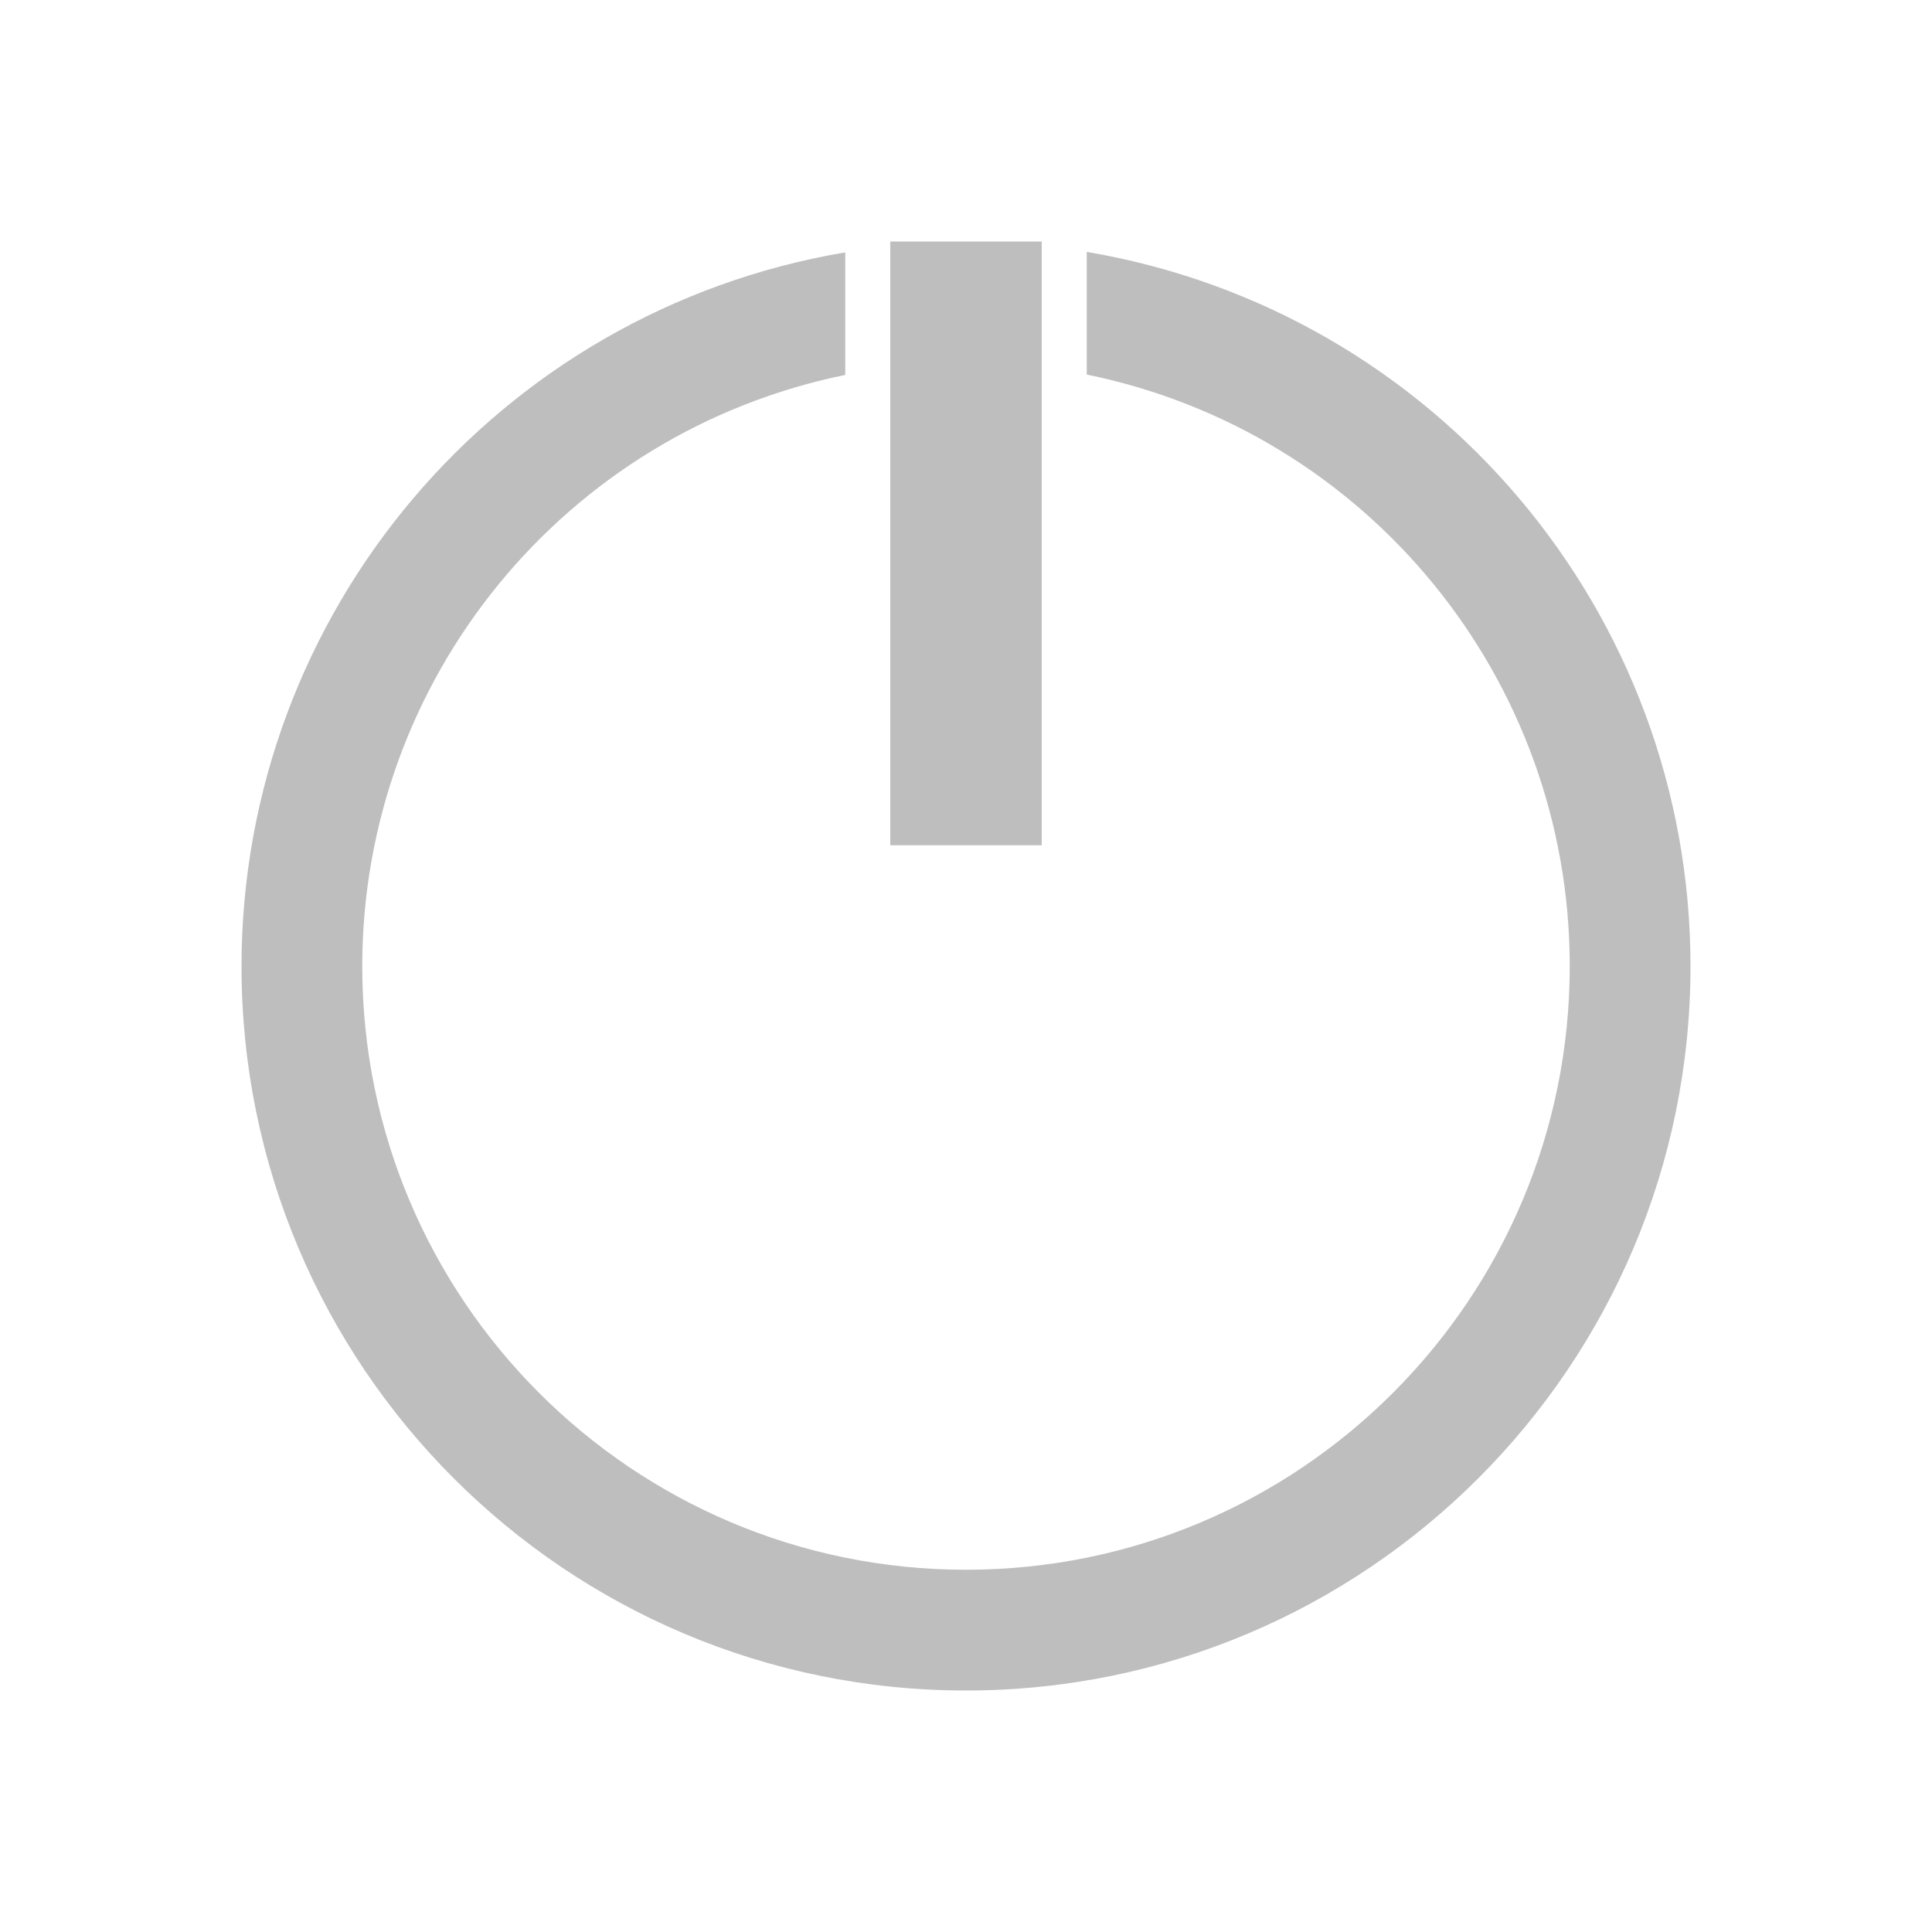
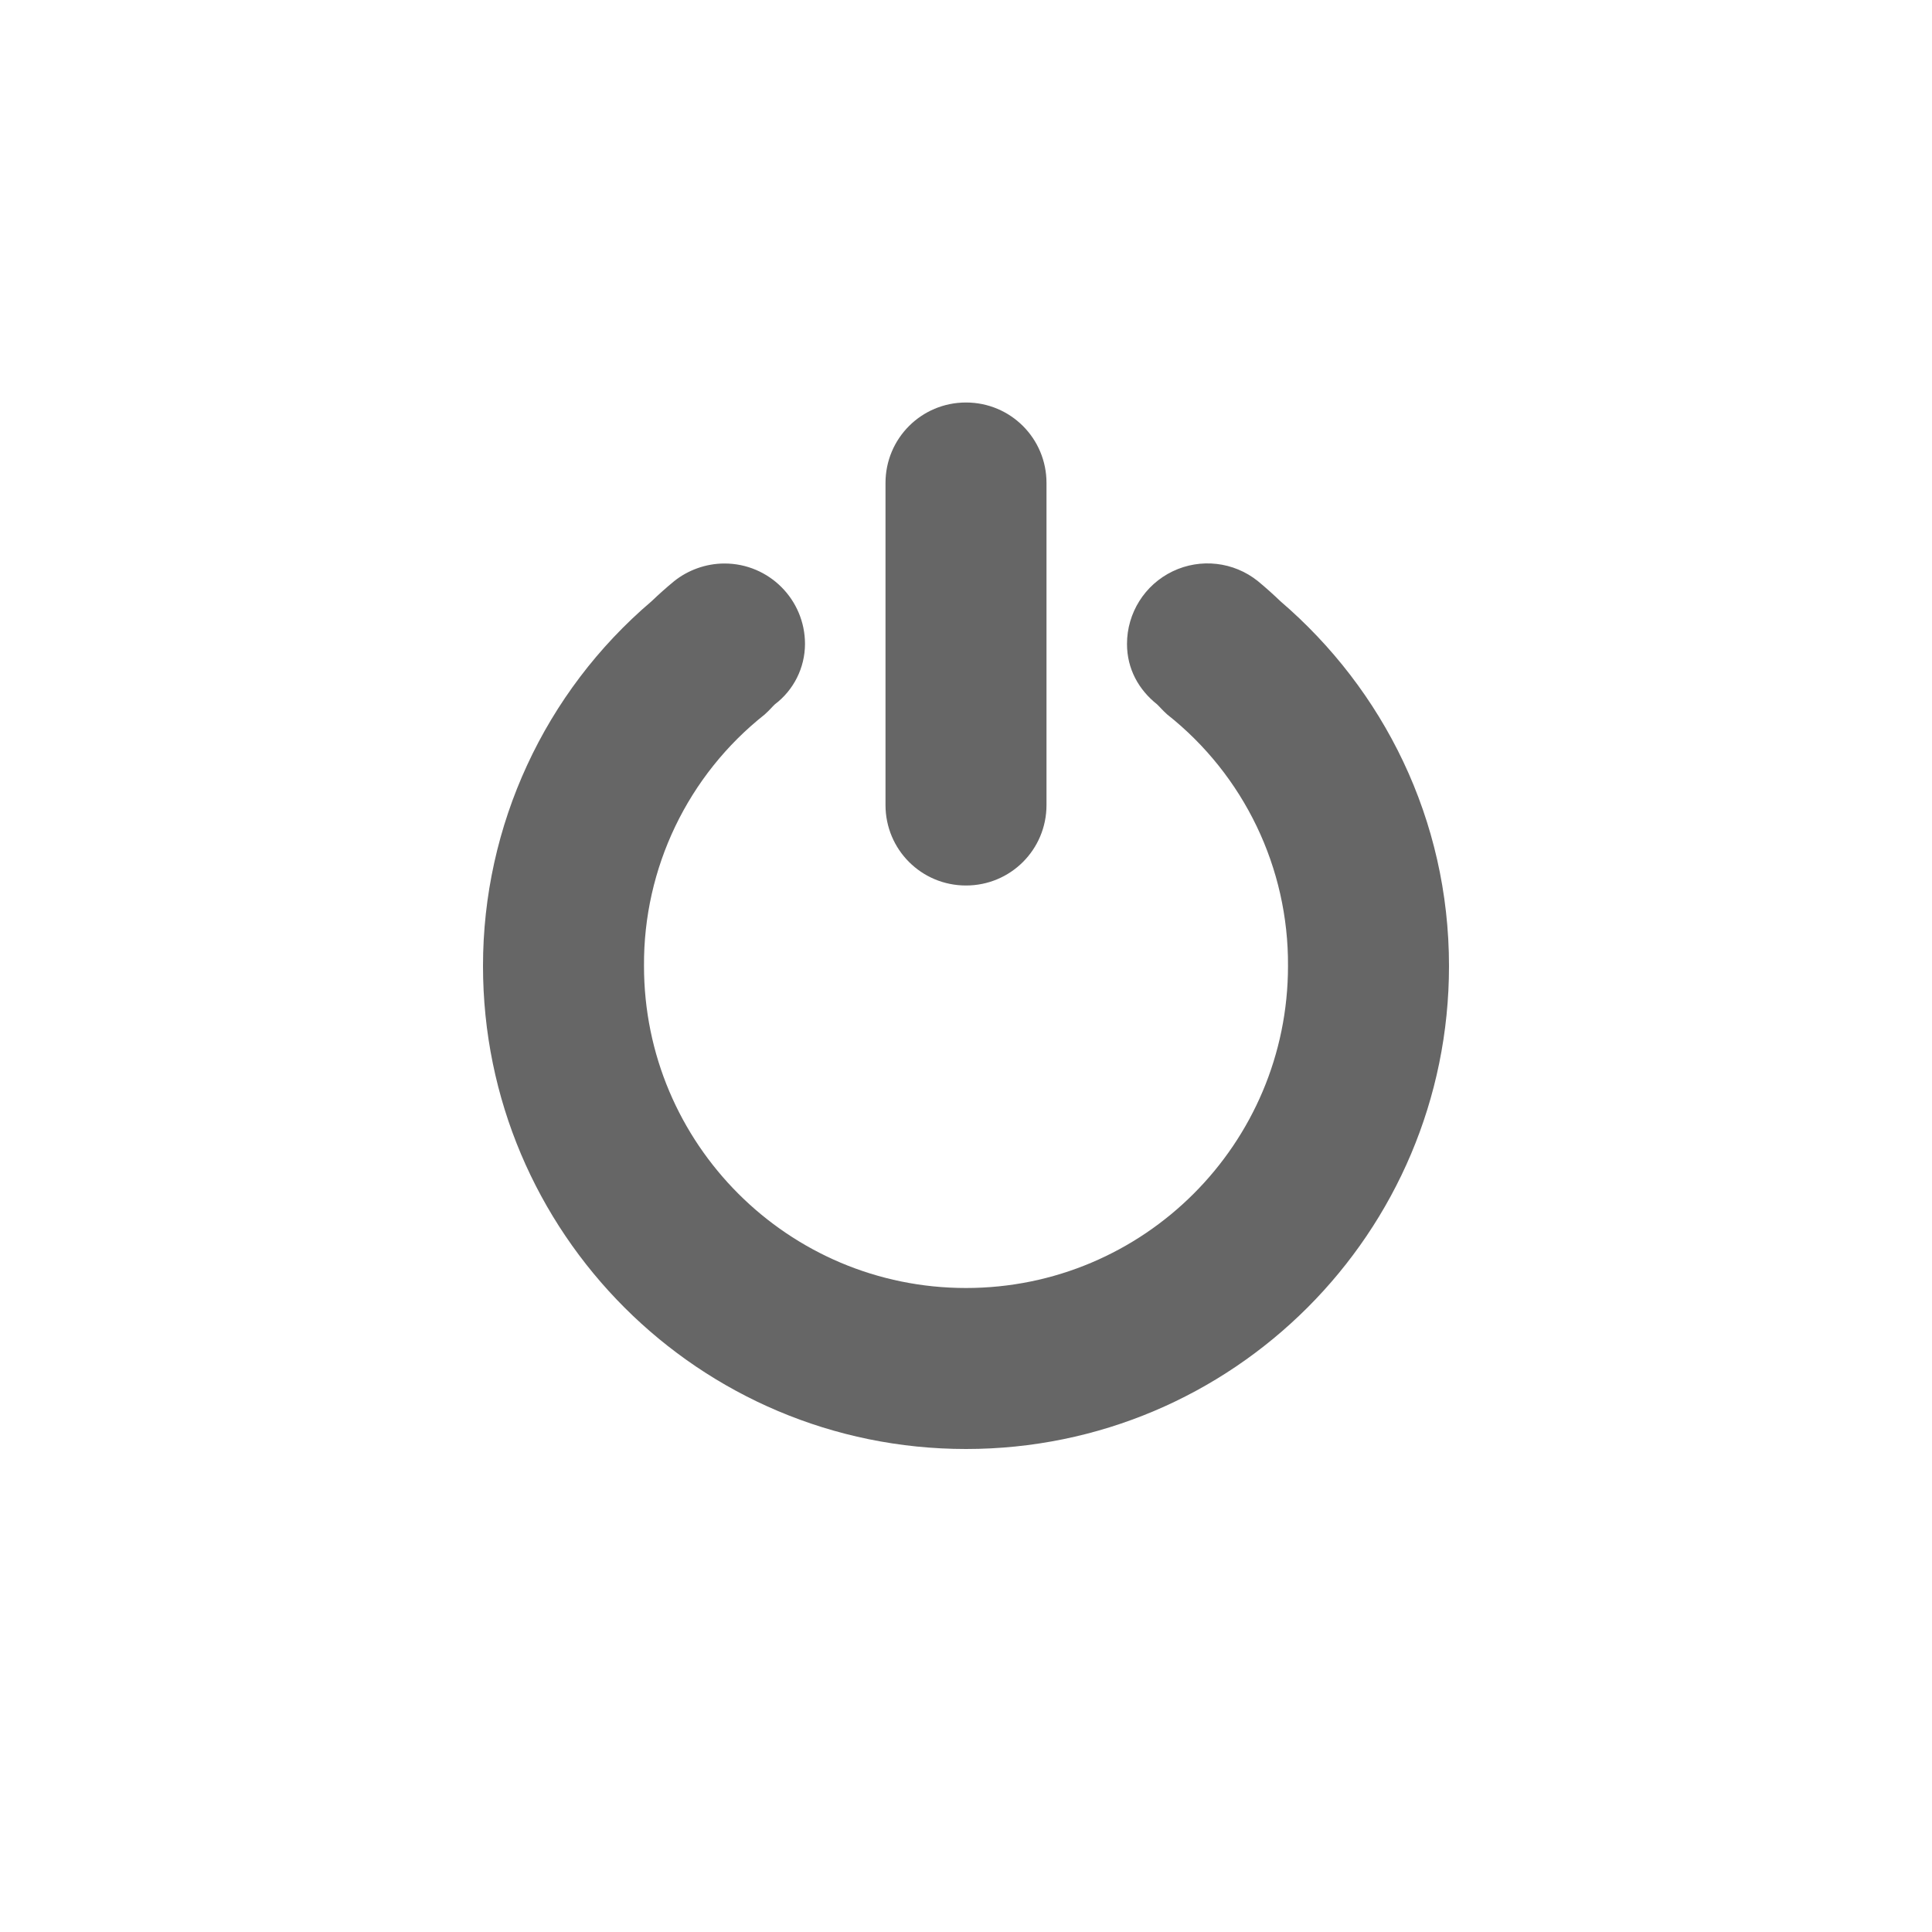
- <svg xmlns="http://www.w3.org/2000/svg" viewBox="0 0 16 16">
-   <defs id="defs3051">
-     <style type="text/css" id="current-color-scheme">
-       .ColorScheme-Text {
-         color:#bebebe;
-       }
-       </style>
-   </defs>
-   <path style="fill:currentColor;fill-opacity:1;stroke:none" d="M 7.373 2 L 7.373 7 L 8.627 7 L 8.627 2 L 7.373 2 z M 9 2.086 L 9 3.102 A 5 5 0 0 1 13 8 A 5 5 0 0 1 8 13 A 5 5 0 0 1 3 8 A 5 5 0 0 1 7 3.105 L 7 2.09 A 6 6 0 0 0 2 8 A 6 6 0 0 0 8 14 A 6 6 0 0 0 14 8 A 6 6 0 0 0 9 2.086 z " class="ColorScheme-Text" />
+ <svg xmlns="http://www.w3.org/2000/svg" height="24" width="24">
+   <g transform="translate(-393 175)">
+     <path color="#000" d="M405-170c-.554 0-1 .446-1 1v4c0 .554.446 1 1 1s1-.446 1-1v-4c0-.554-.446-1-1-1zm-3 2c-.234 0-.456.084-.625.219a4.934 4.934 0 0 0-.281.25A5.946 5.946 0 0 0 399-163a6 6 0 1 0 12 0c0-1.82-.815-3.435-2.094-4.531a4.938 4.938 0 0 0-.28-.25A1 1 0 0 0 407-167c0 .311.147.57.374.75.04.038.054.06.125.125A3.95 3.95 0 0 1 409-163a4 4 0 1 1-8 0 3.95 3.95 0 0 1 1.5-3.125c.072-.066.085-.087.125-.125A.944.944 0 0 0 403-167a1 1 0 0 0-1-1z" fill="#666" overflow="visible" style="marker:none" />
+   </g>
</svg>
